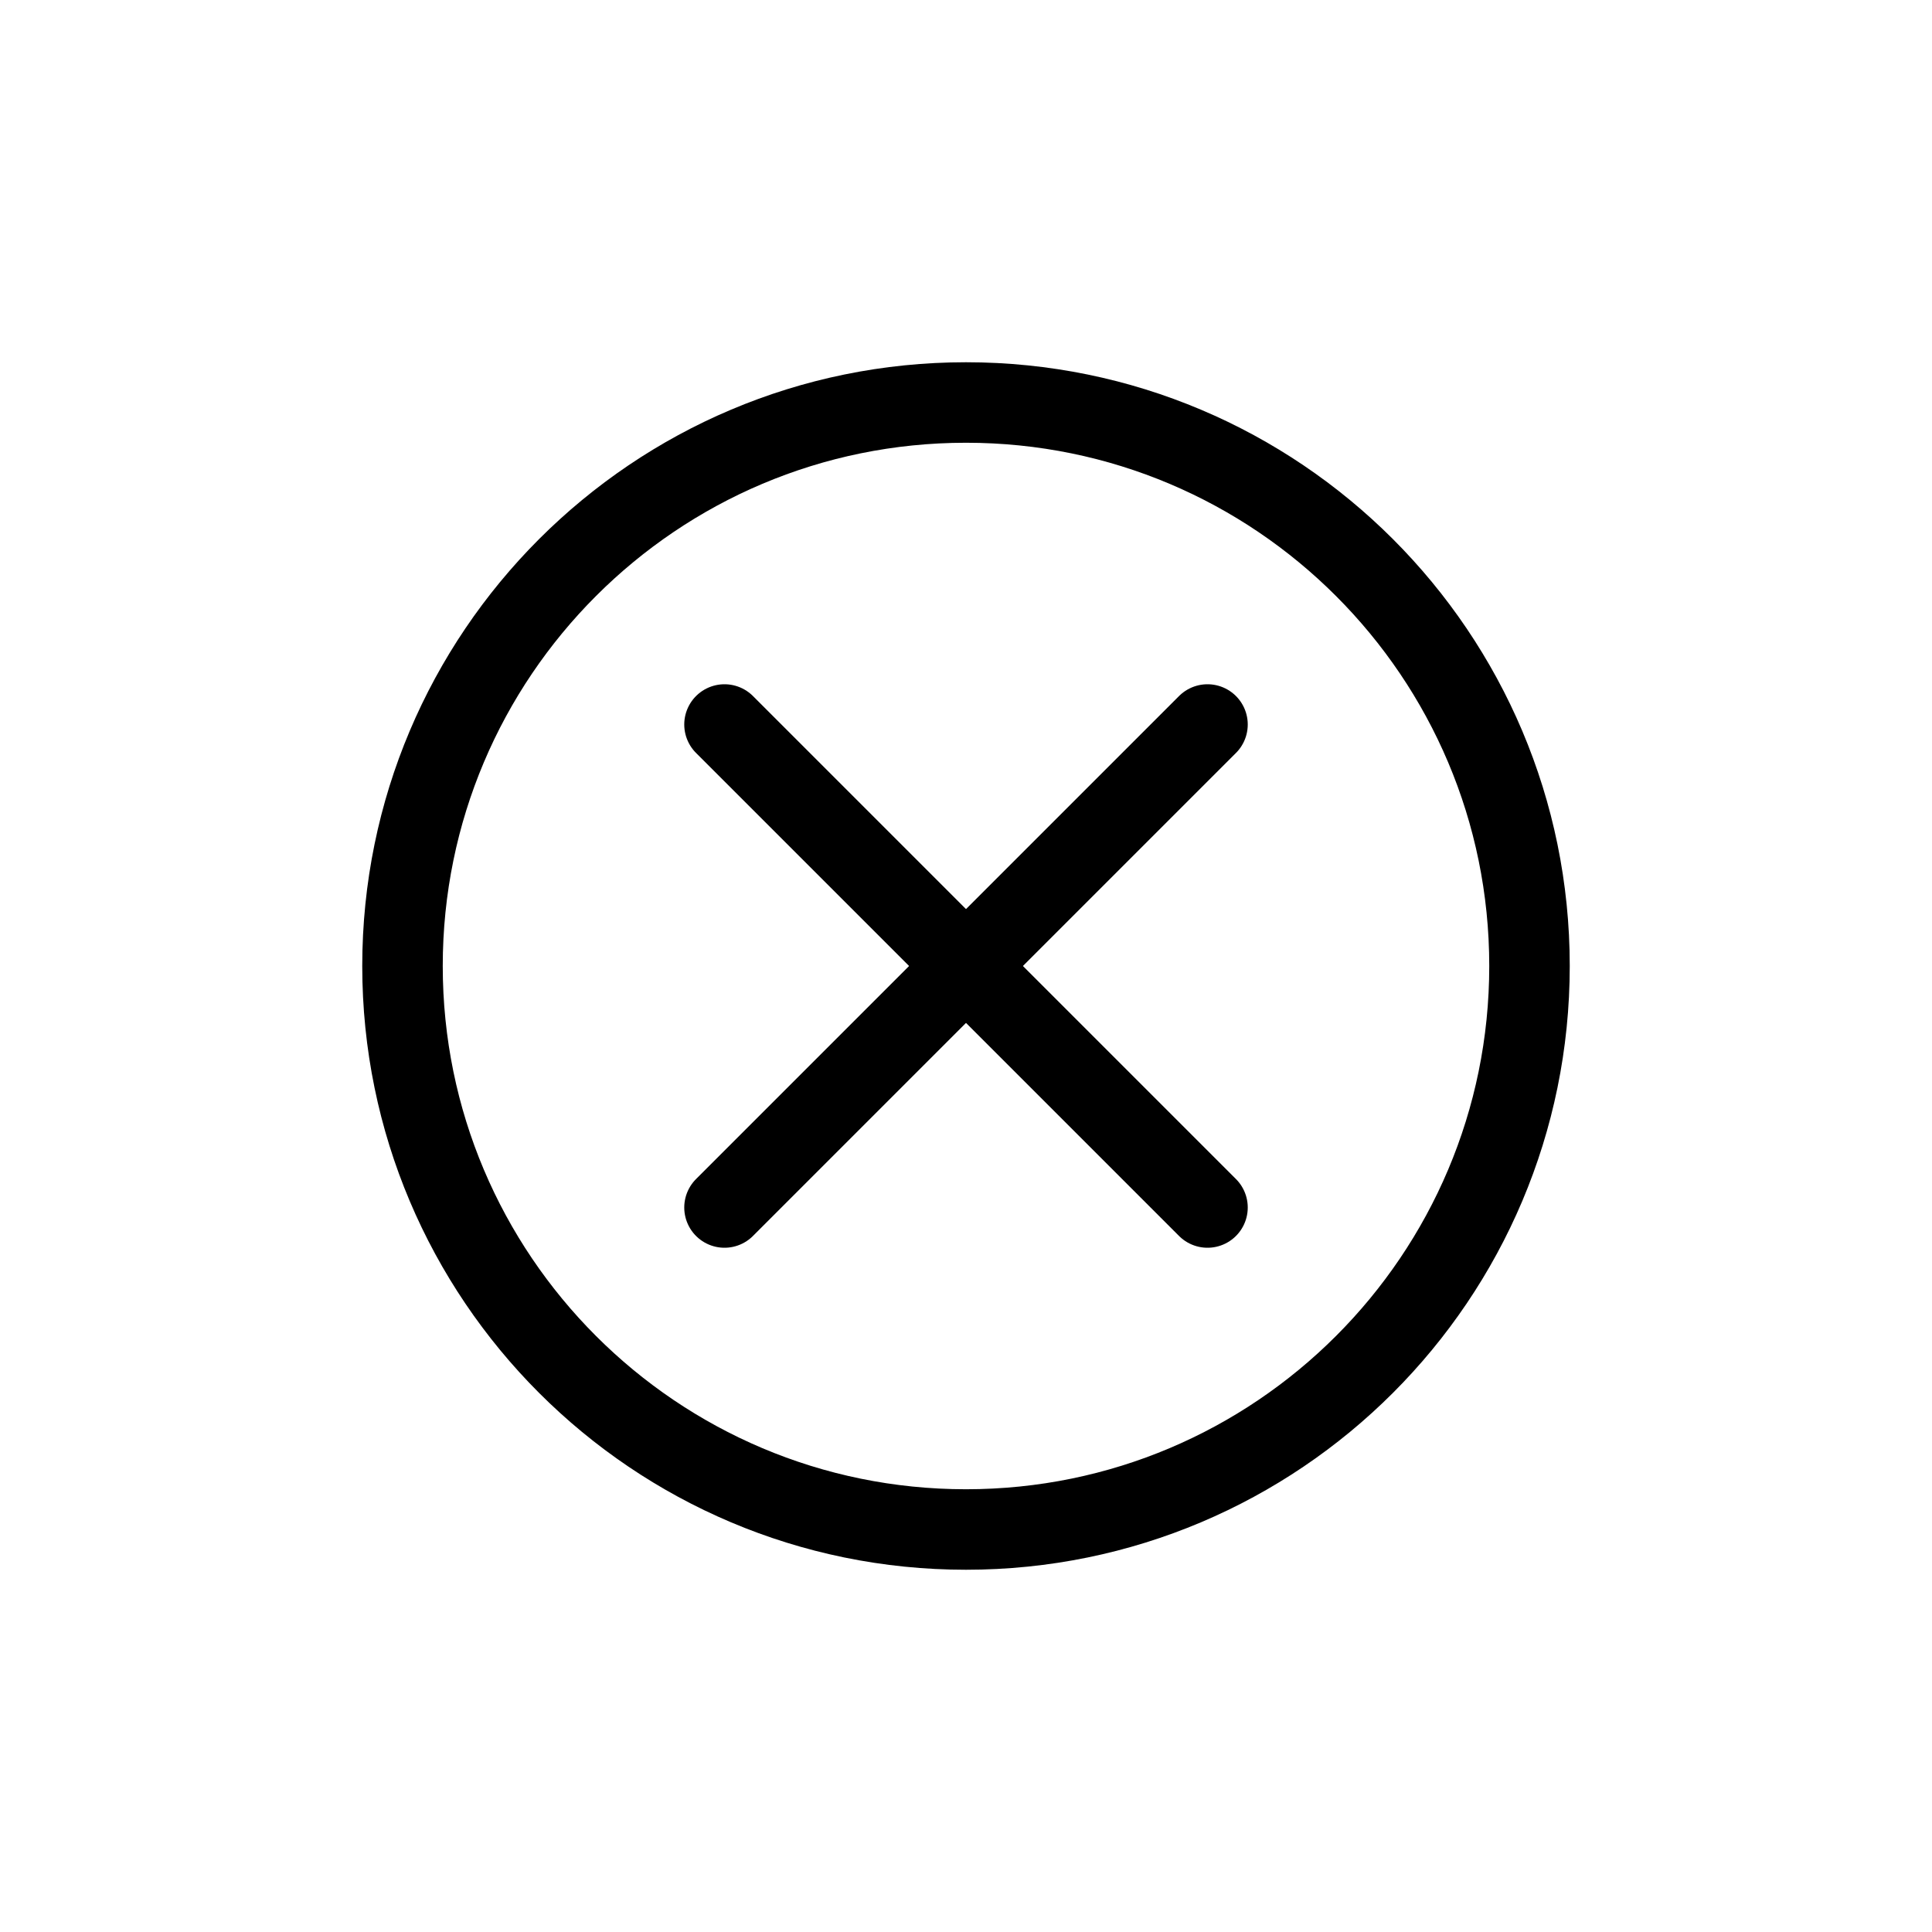
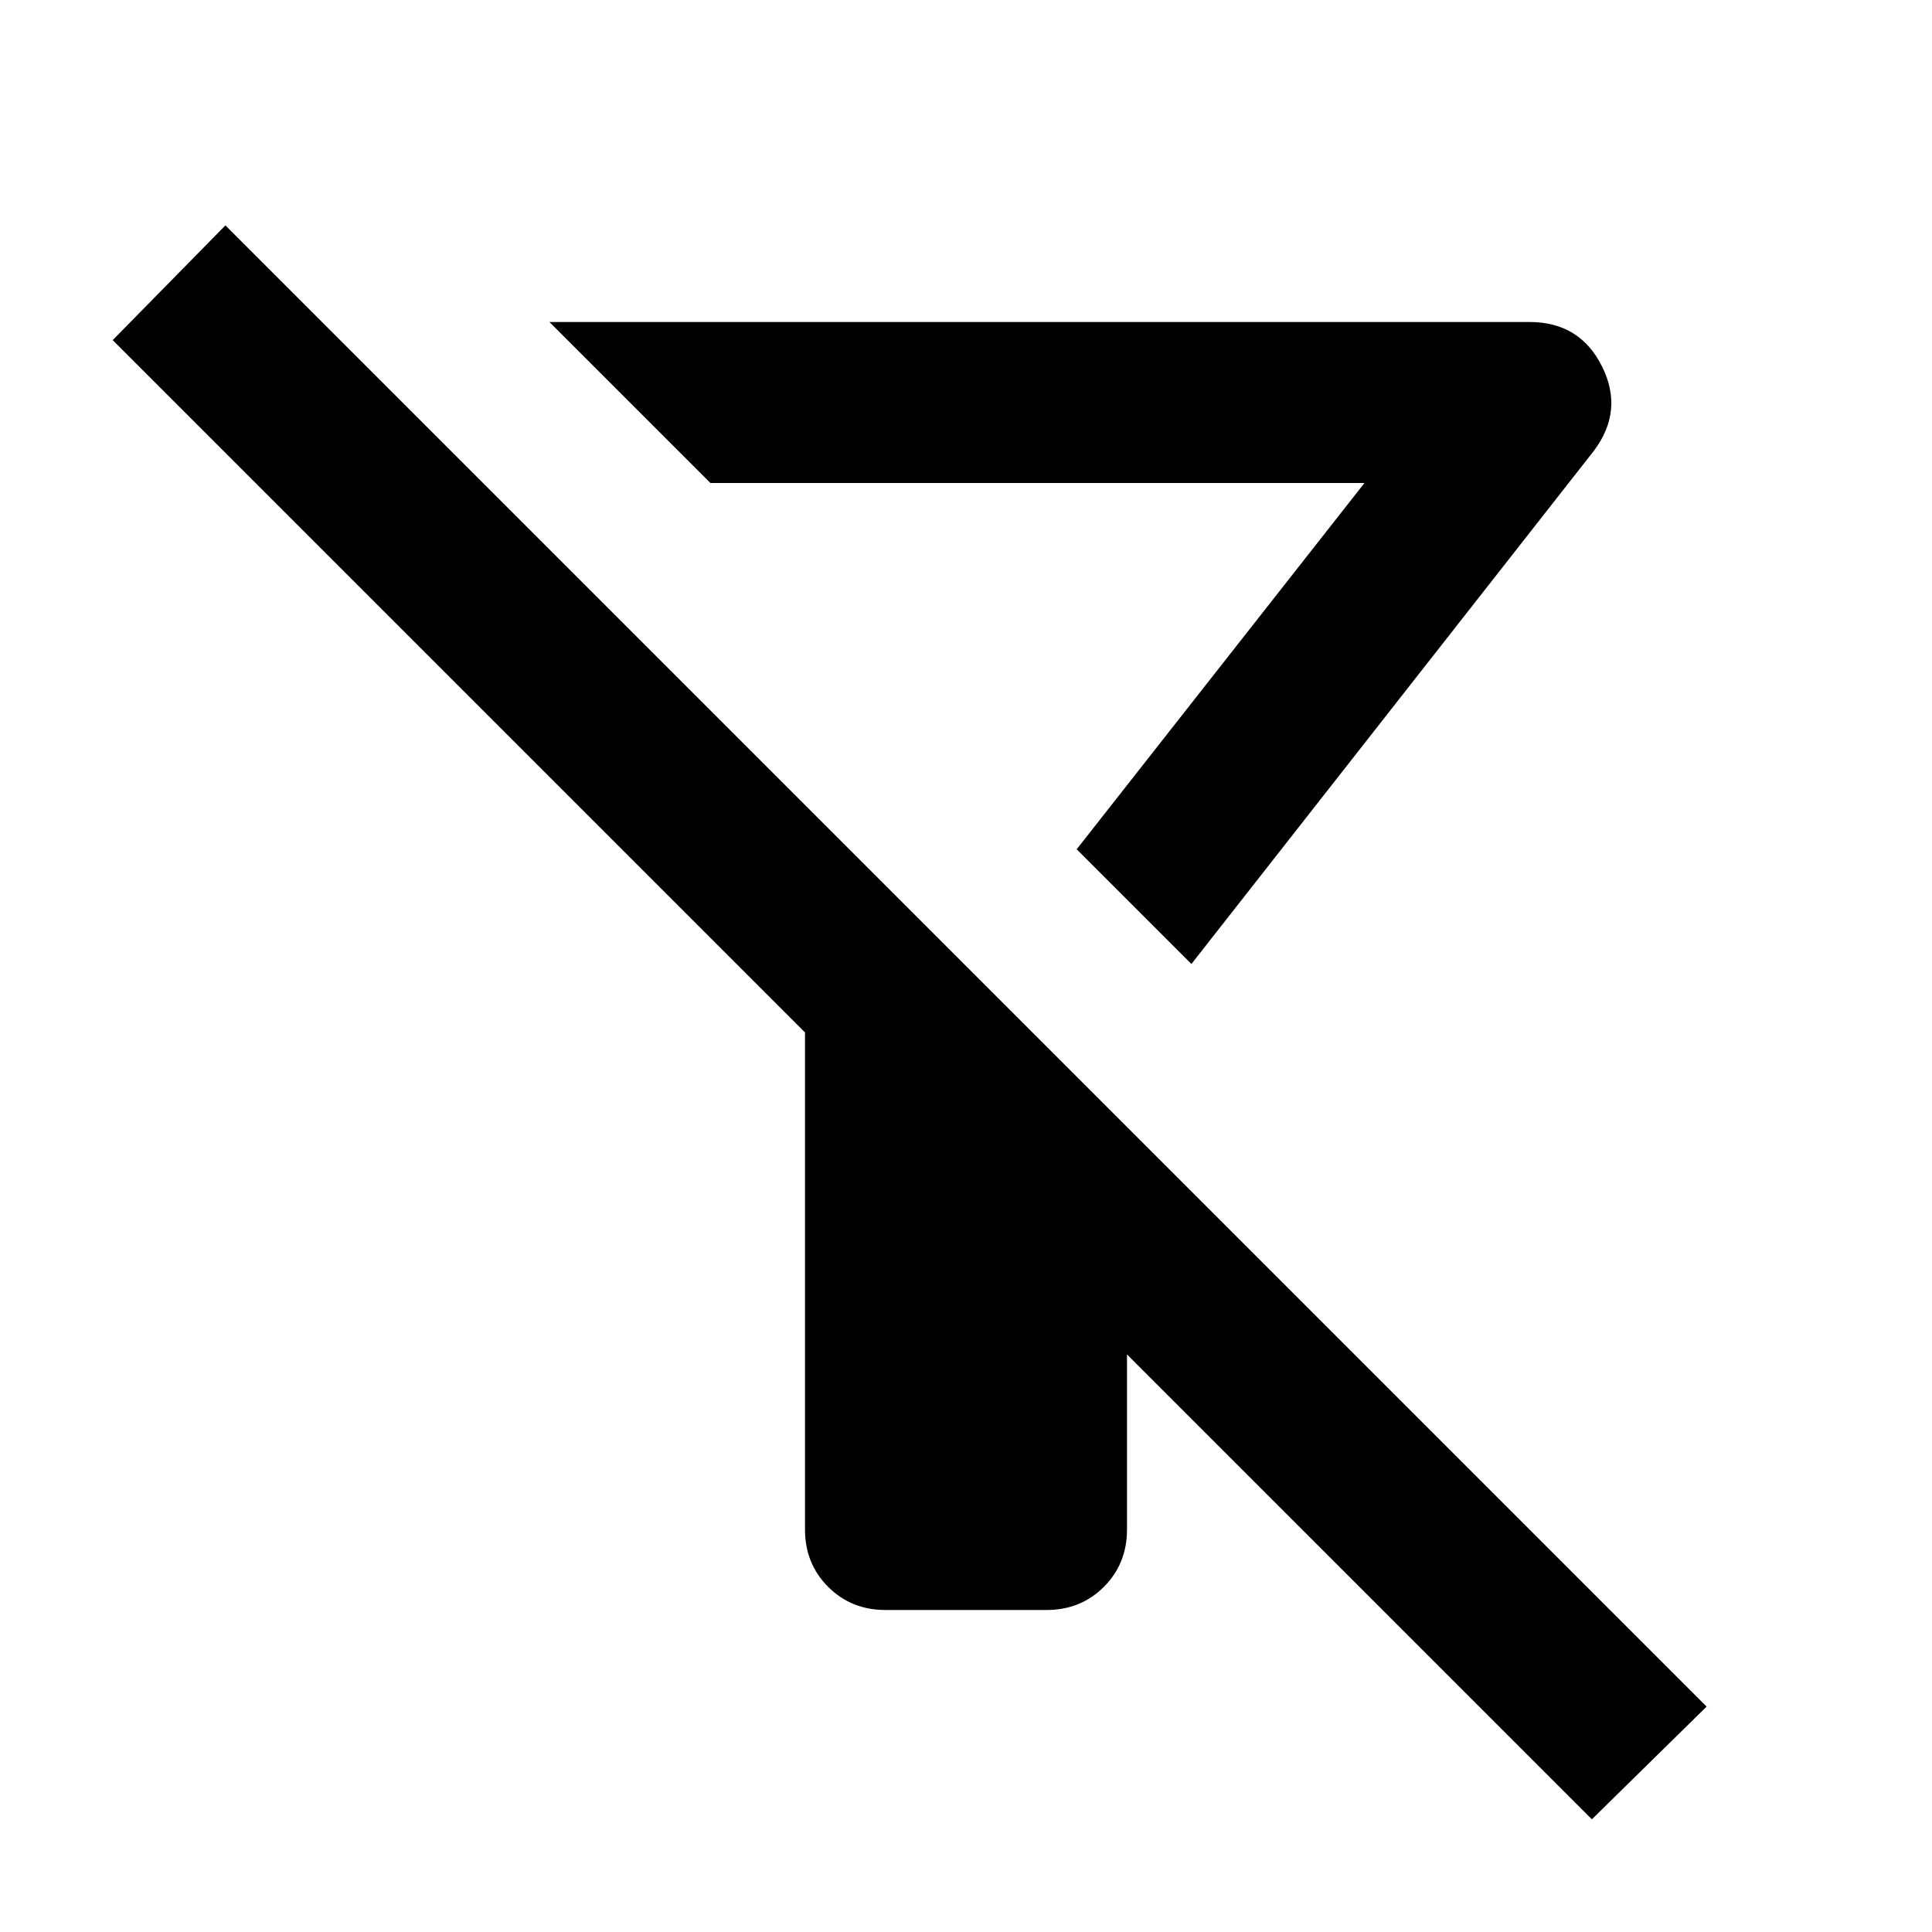
- <svg xmlns="http://www.w3.org/2000/svg" version="1.1" width="48" height="48" viewBox="0 0 48 48">
-   <circle style="fill:none;stroke:#000000;stroke-width:2" cx="24" cy="24" r="14" />
-   <line style="fill:none;stroke:#000000;stroke-width:2;stroke-linecap:round" x1="18" y1="18" x2="30" y2="30" />
-   <line style="fill:none;stroke:#000000;stroke-width:2;stroke-linecap:round" x1="30" y1="18" x2="18" y2="30" />
+ <svg xmlns="http://www.w3.org/2000/svg" height="24" width="24" viewBox="0 -960 960 960">
+   <path fill="#000000" d="m592-481-57-57 143-182H353l-80-80h487q25 0 36 22t-4 42L592-481ZM791-56 560-287v87q0 17-11.5 28.5T520-160h-80q-17 0-28.5-11.5T400-200v-247L56-791l56-57 736 736-57 56ZM535-538Z" />
</svg>
